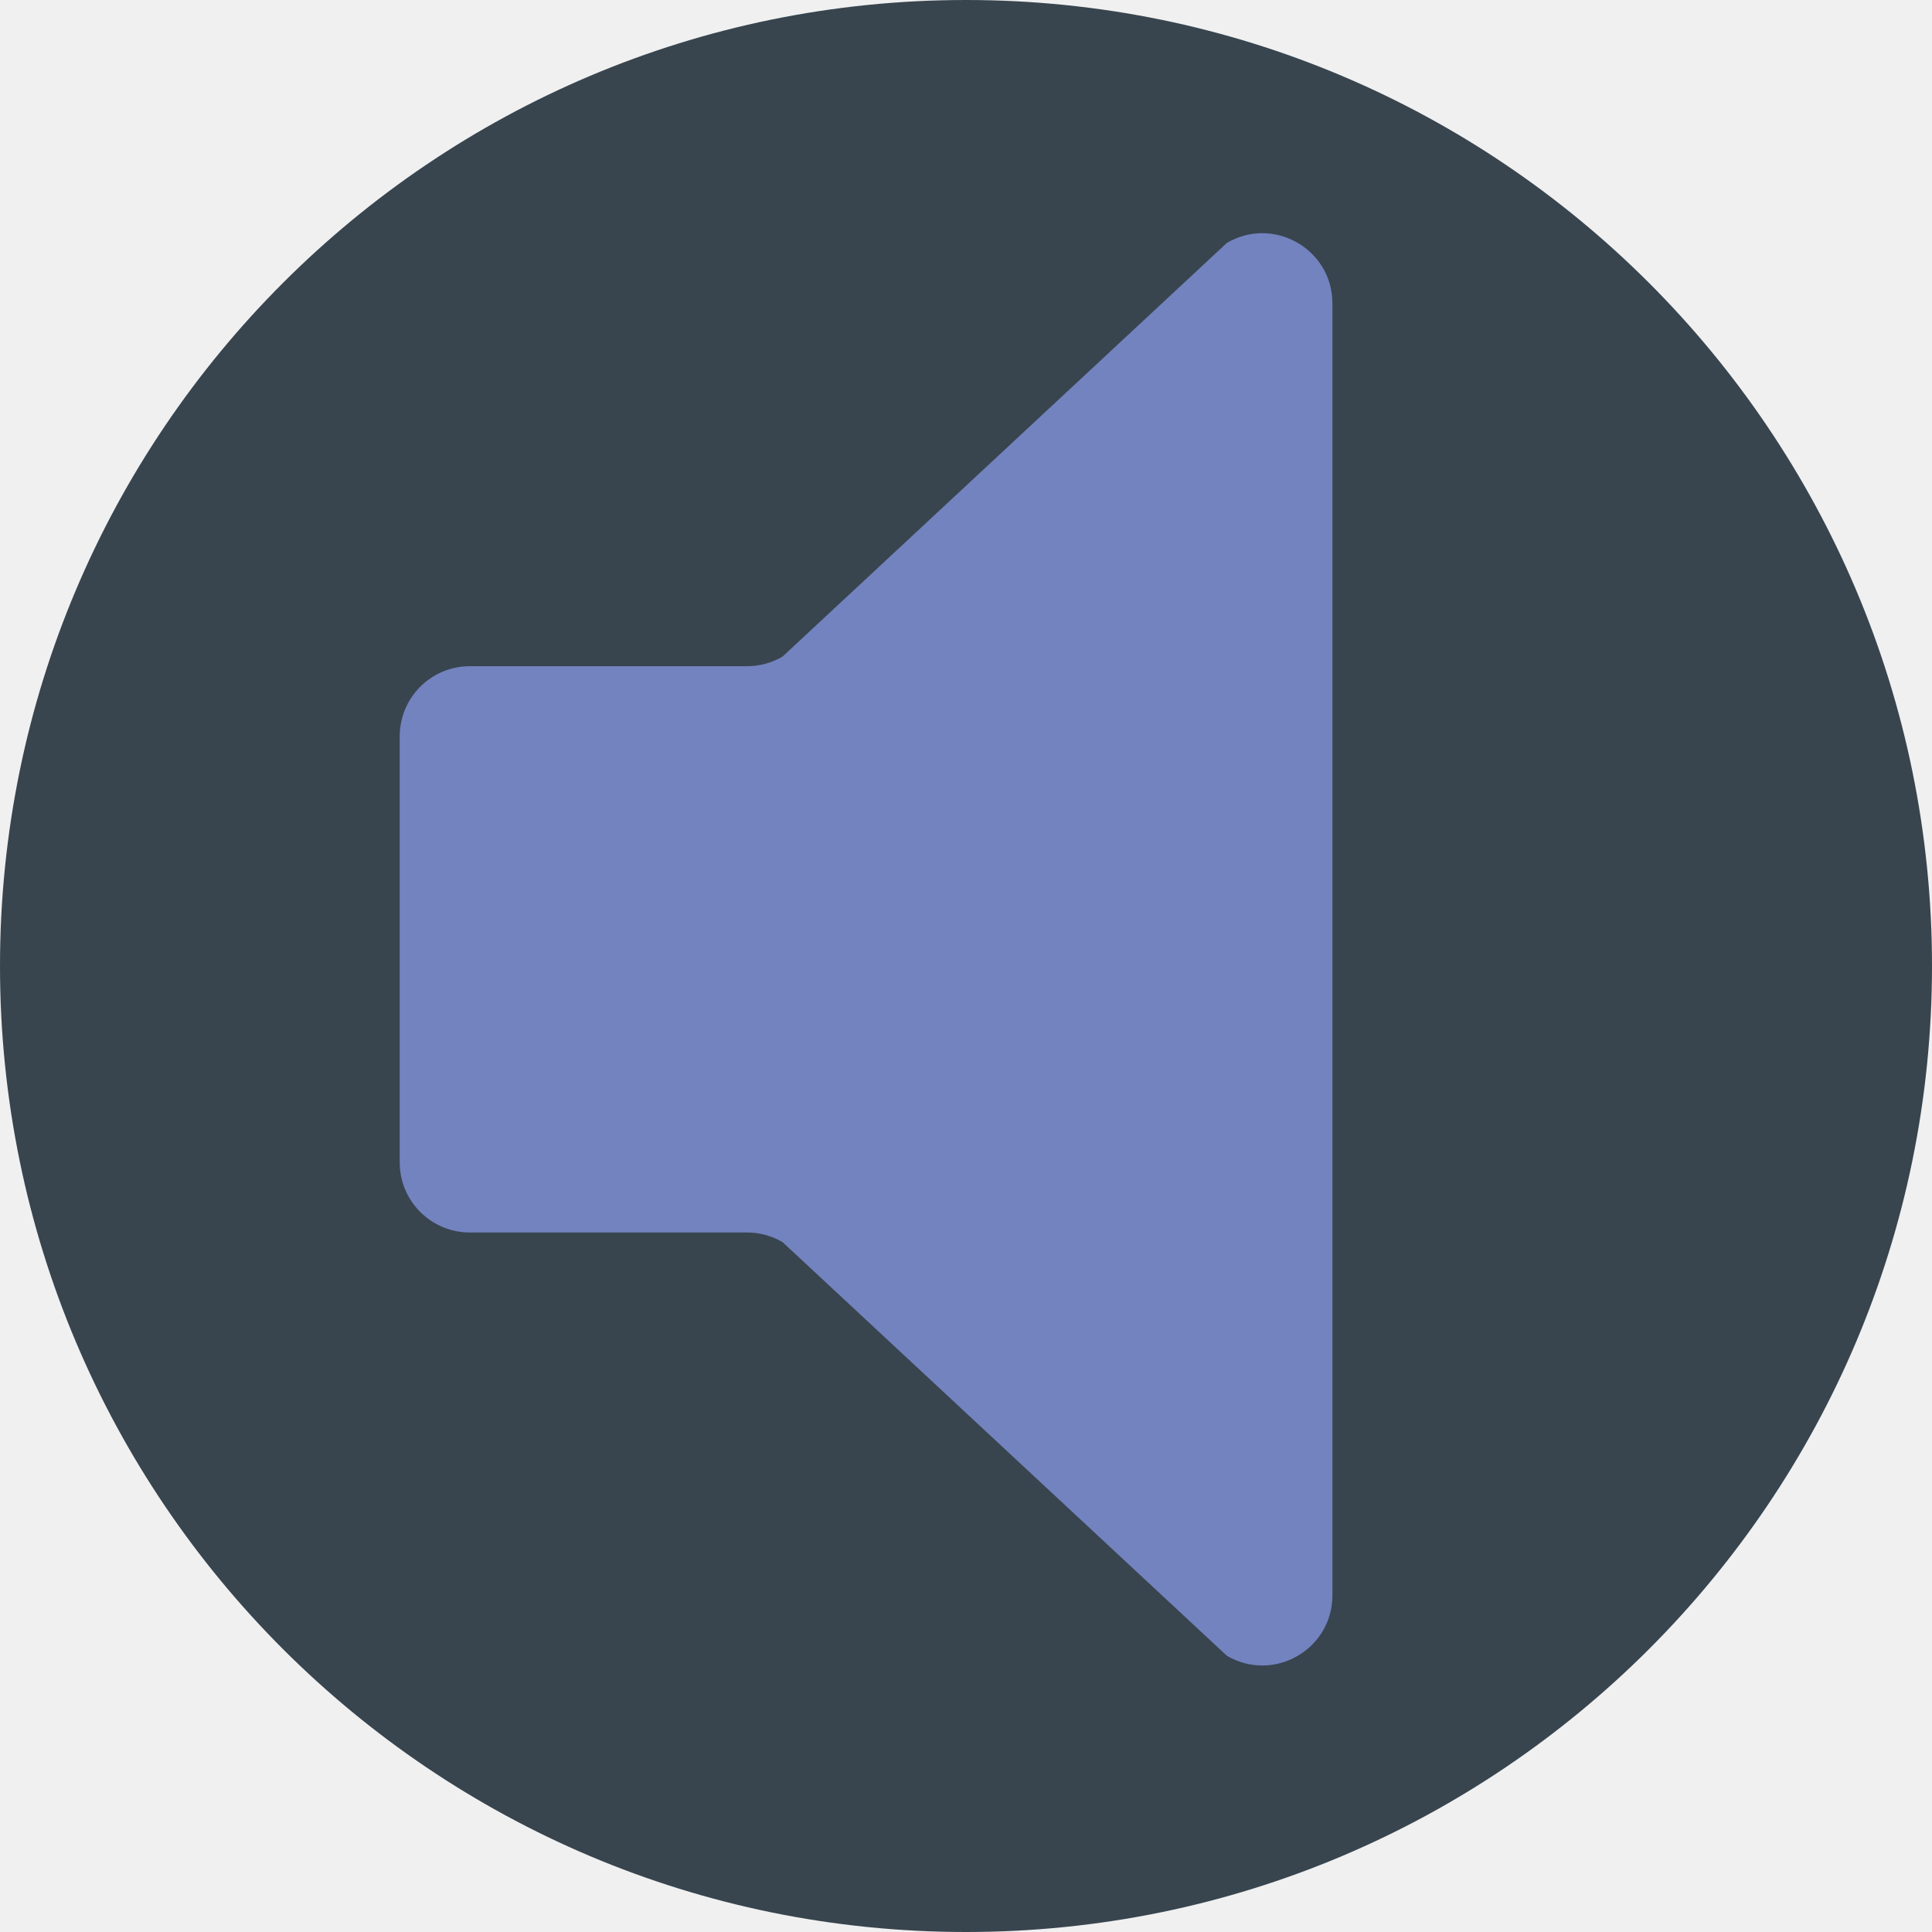
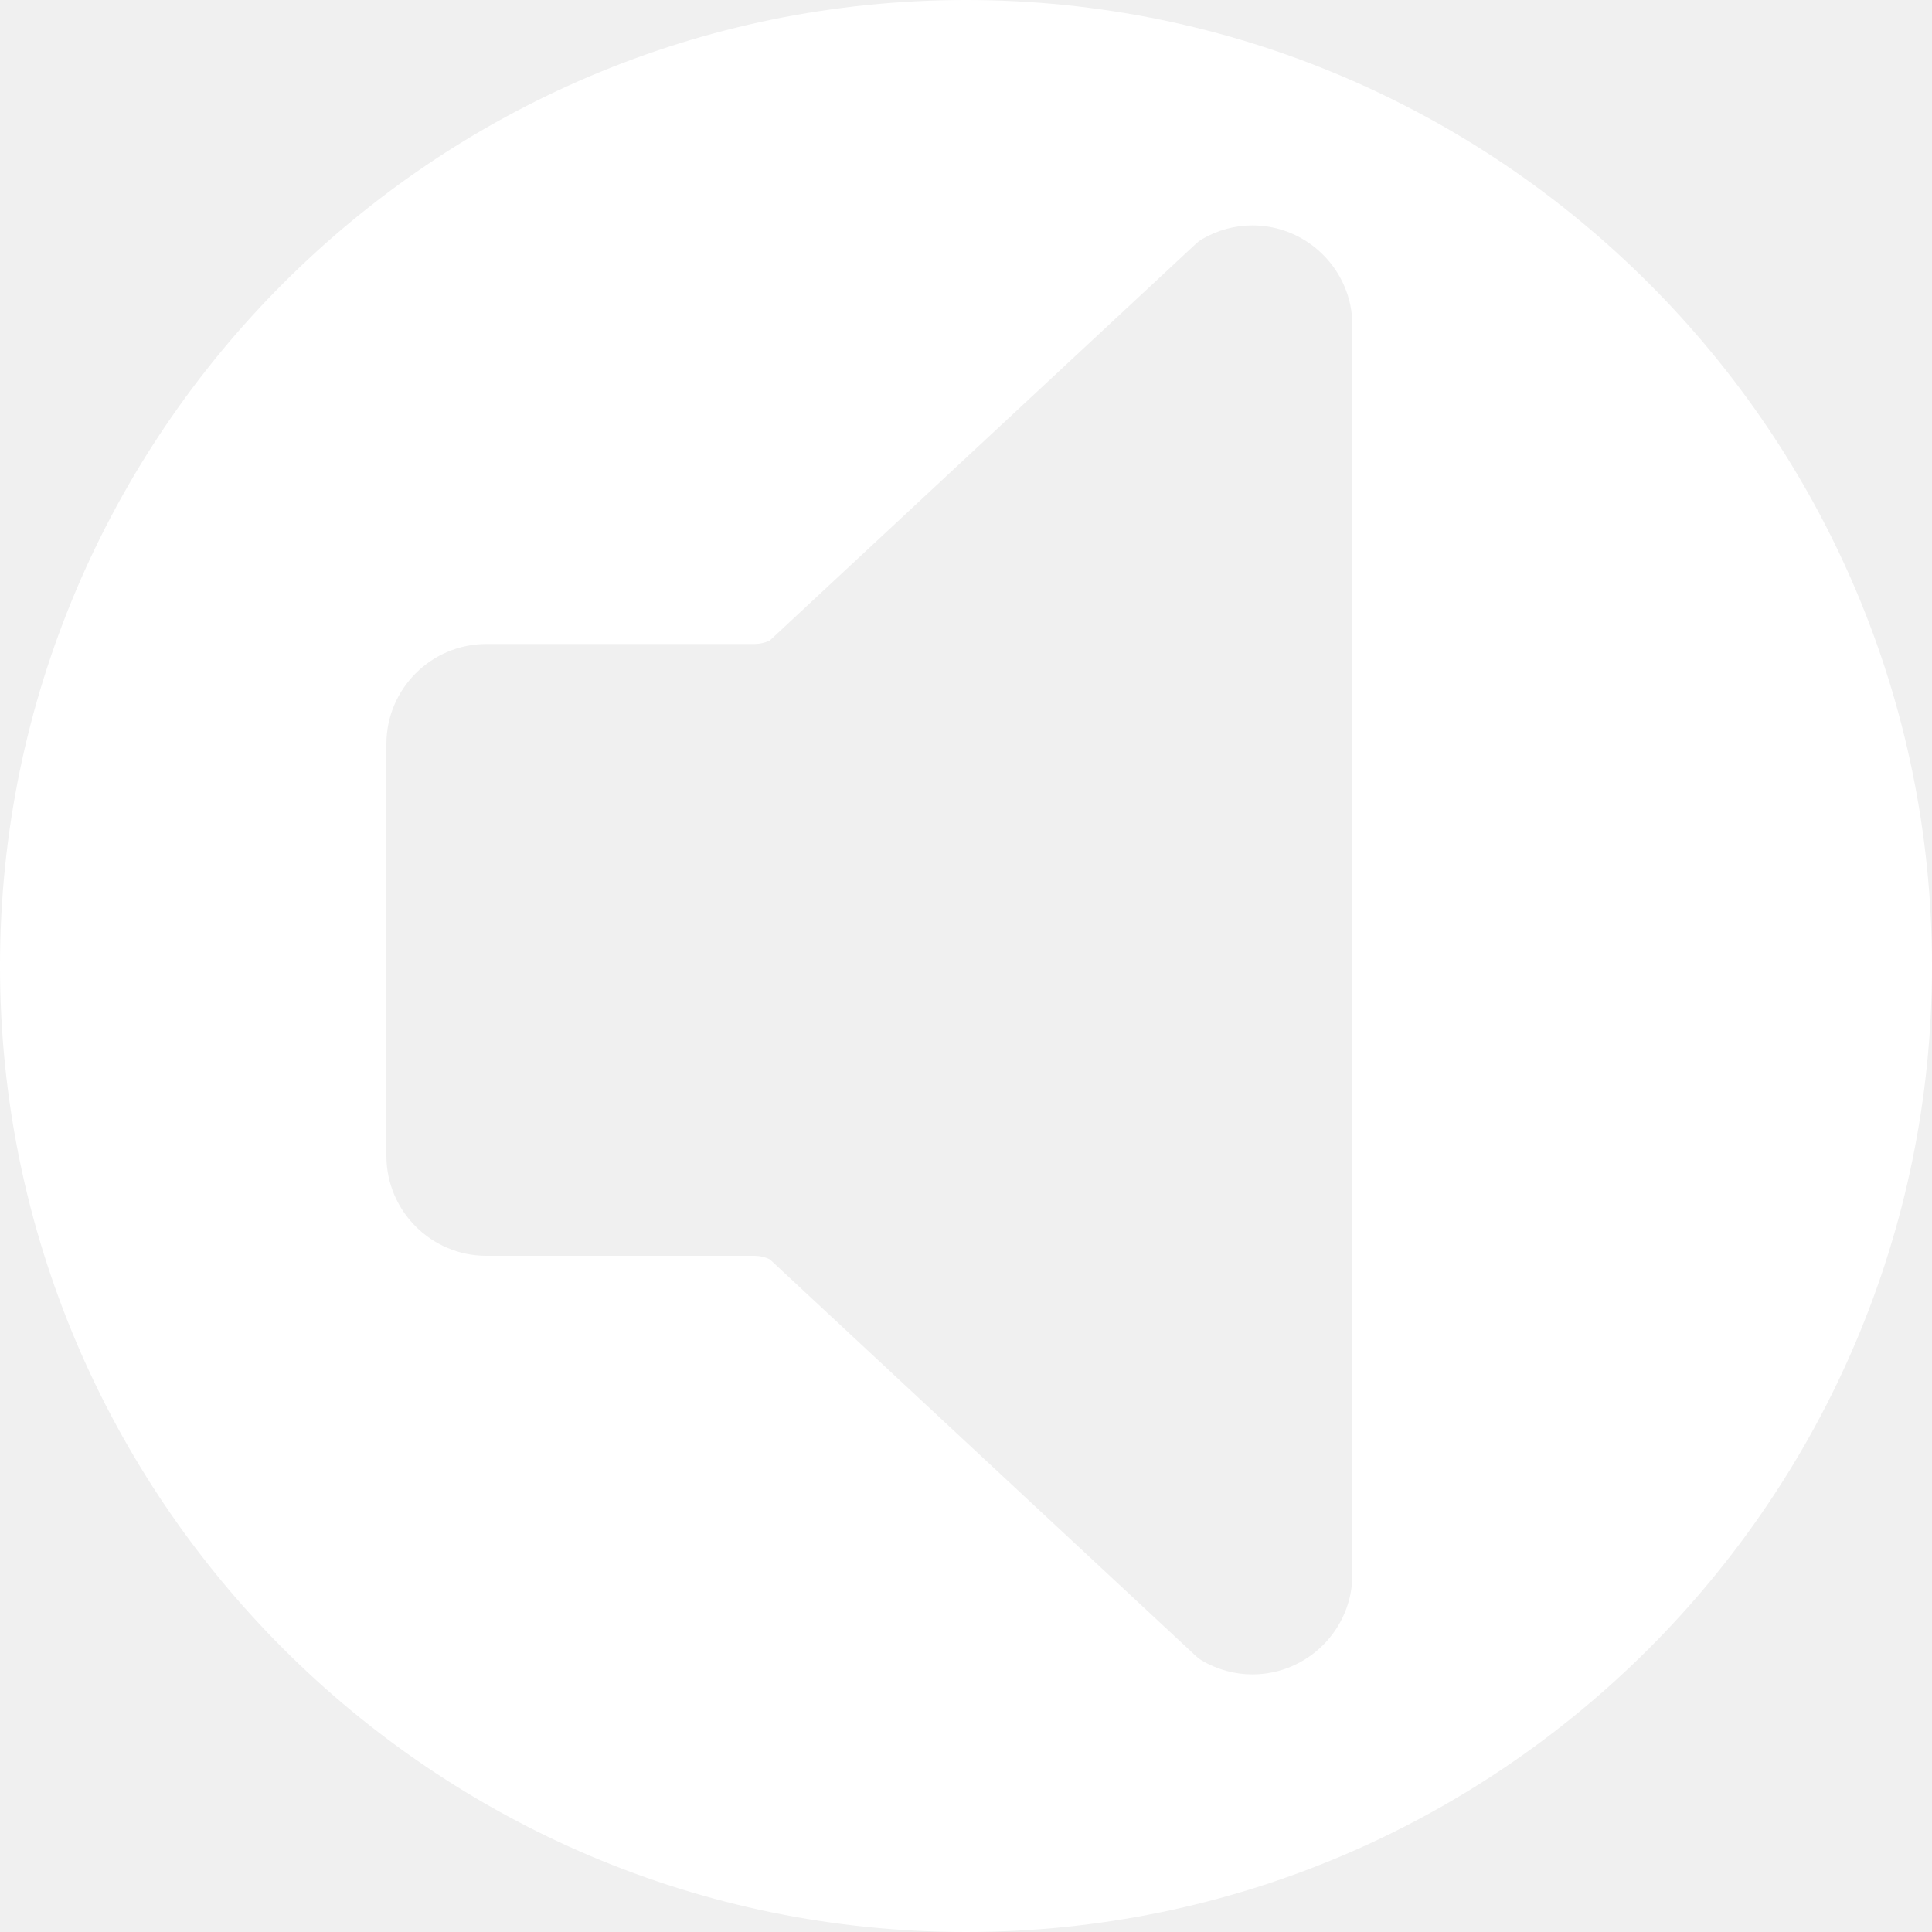
- <svg xmlns="http://www.w3.org/2000/svg" version="1.1" id="Capa_1" x="0px" y="0px" viewBox="0 0 58 58" style="enable-background:new 0 0 58 58;" xml:space="preserve">
-   <circle style="fill:#38454F;" cx="29" cy="29" r="29" />
-   <path style="fill:#7383BF;" d="M22.427,20h-8.323C12.942,20,12,20.942,12,22.104v12.793C12,36.058,12.942,37,14.104,37h8.323  c0.375,0,0.743,0.1,1.067,0.29L36.83,49.706C38.232,50.531,40,49.52,40,47.893V9.107c0-1.627-1.768-2.638-3.17-1.813L23.494,19.71  C23.17,19.9,22.802,20,22.427,20z" />
+ <svg xmlns="http://www.w3.org/2000/svg" version="1.1" id="Capa_1" x="0px" y="0px" viewBox="0 0 60 60" style="enable-background:new 0 0 60 60;" xml:space="preserve" width="512px" height="512px">
+   <path d="M30,0C13.458,0,0,13.458,0,30s13.458,30,30,30s30-13.458,30-30S46.542,0,30,0z M42,48.894C42,50.606,40.606,52,38.893,52  c-0.547,0-1.09-0.149-1.571-0.432c-0.063-0.037-0.121-0.081-0.174-0.131L23.906,39.109C23.756,39.037,23.593,39,23.427,39h-8.324  C13.392,39,12,37.607,12,35.896V23.104C12,21.393,13.392,20,15.104,20h8.324c0.166,0,0.329-0.037,0.479-0.109L37.148,7.563  c0.053-0.05,0.112-0.094,0.174-0.131C37.803,7.149,38.346,7,38.893,7C40.606,7,42,8.394,42,10.106V48.894z" fill="#FFFFFF" />
  <g>
</g>
  <g>
</g>
  <g>
</g>
  <g>
</g>
  <g>
</g>
  <g>
</g>
  <g>
</g>
  <g>
</g>
  <g>
</g>
  <g>
</g>
  <g>
</g>
  <g>
</g>
  <g>
</g>
  <g>
</g>
  <g>
</g>
</svg>
